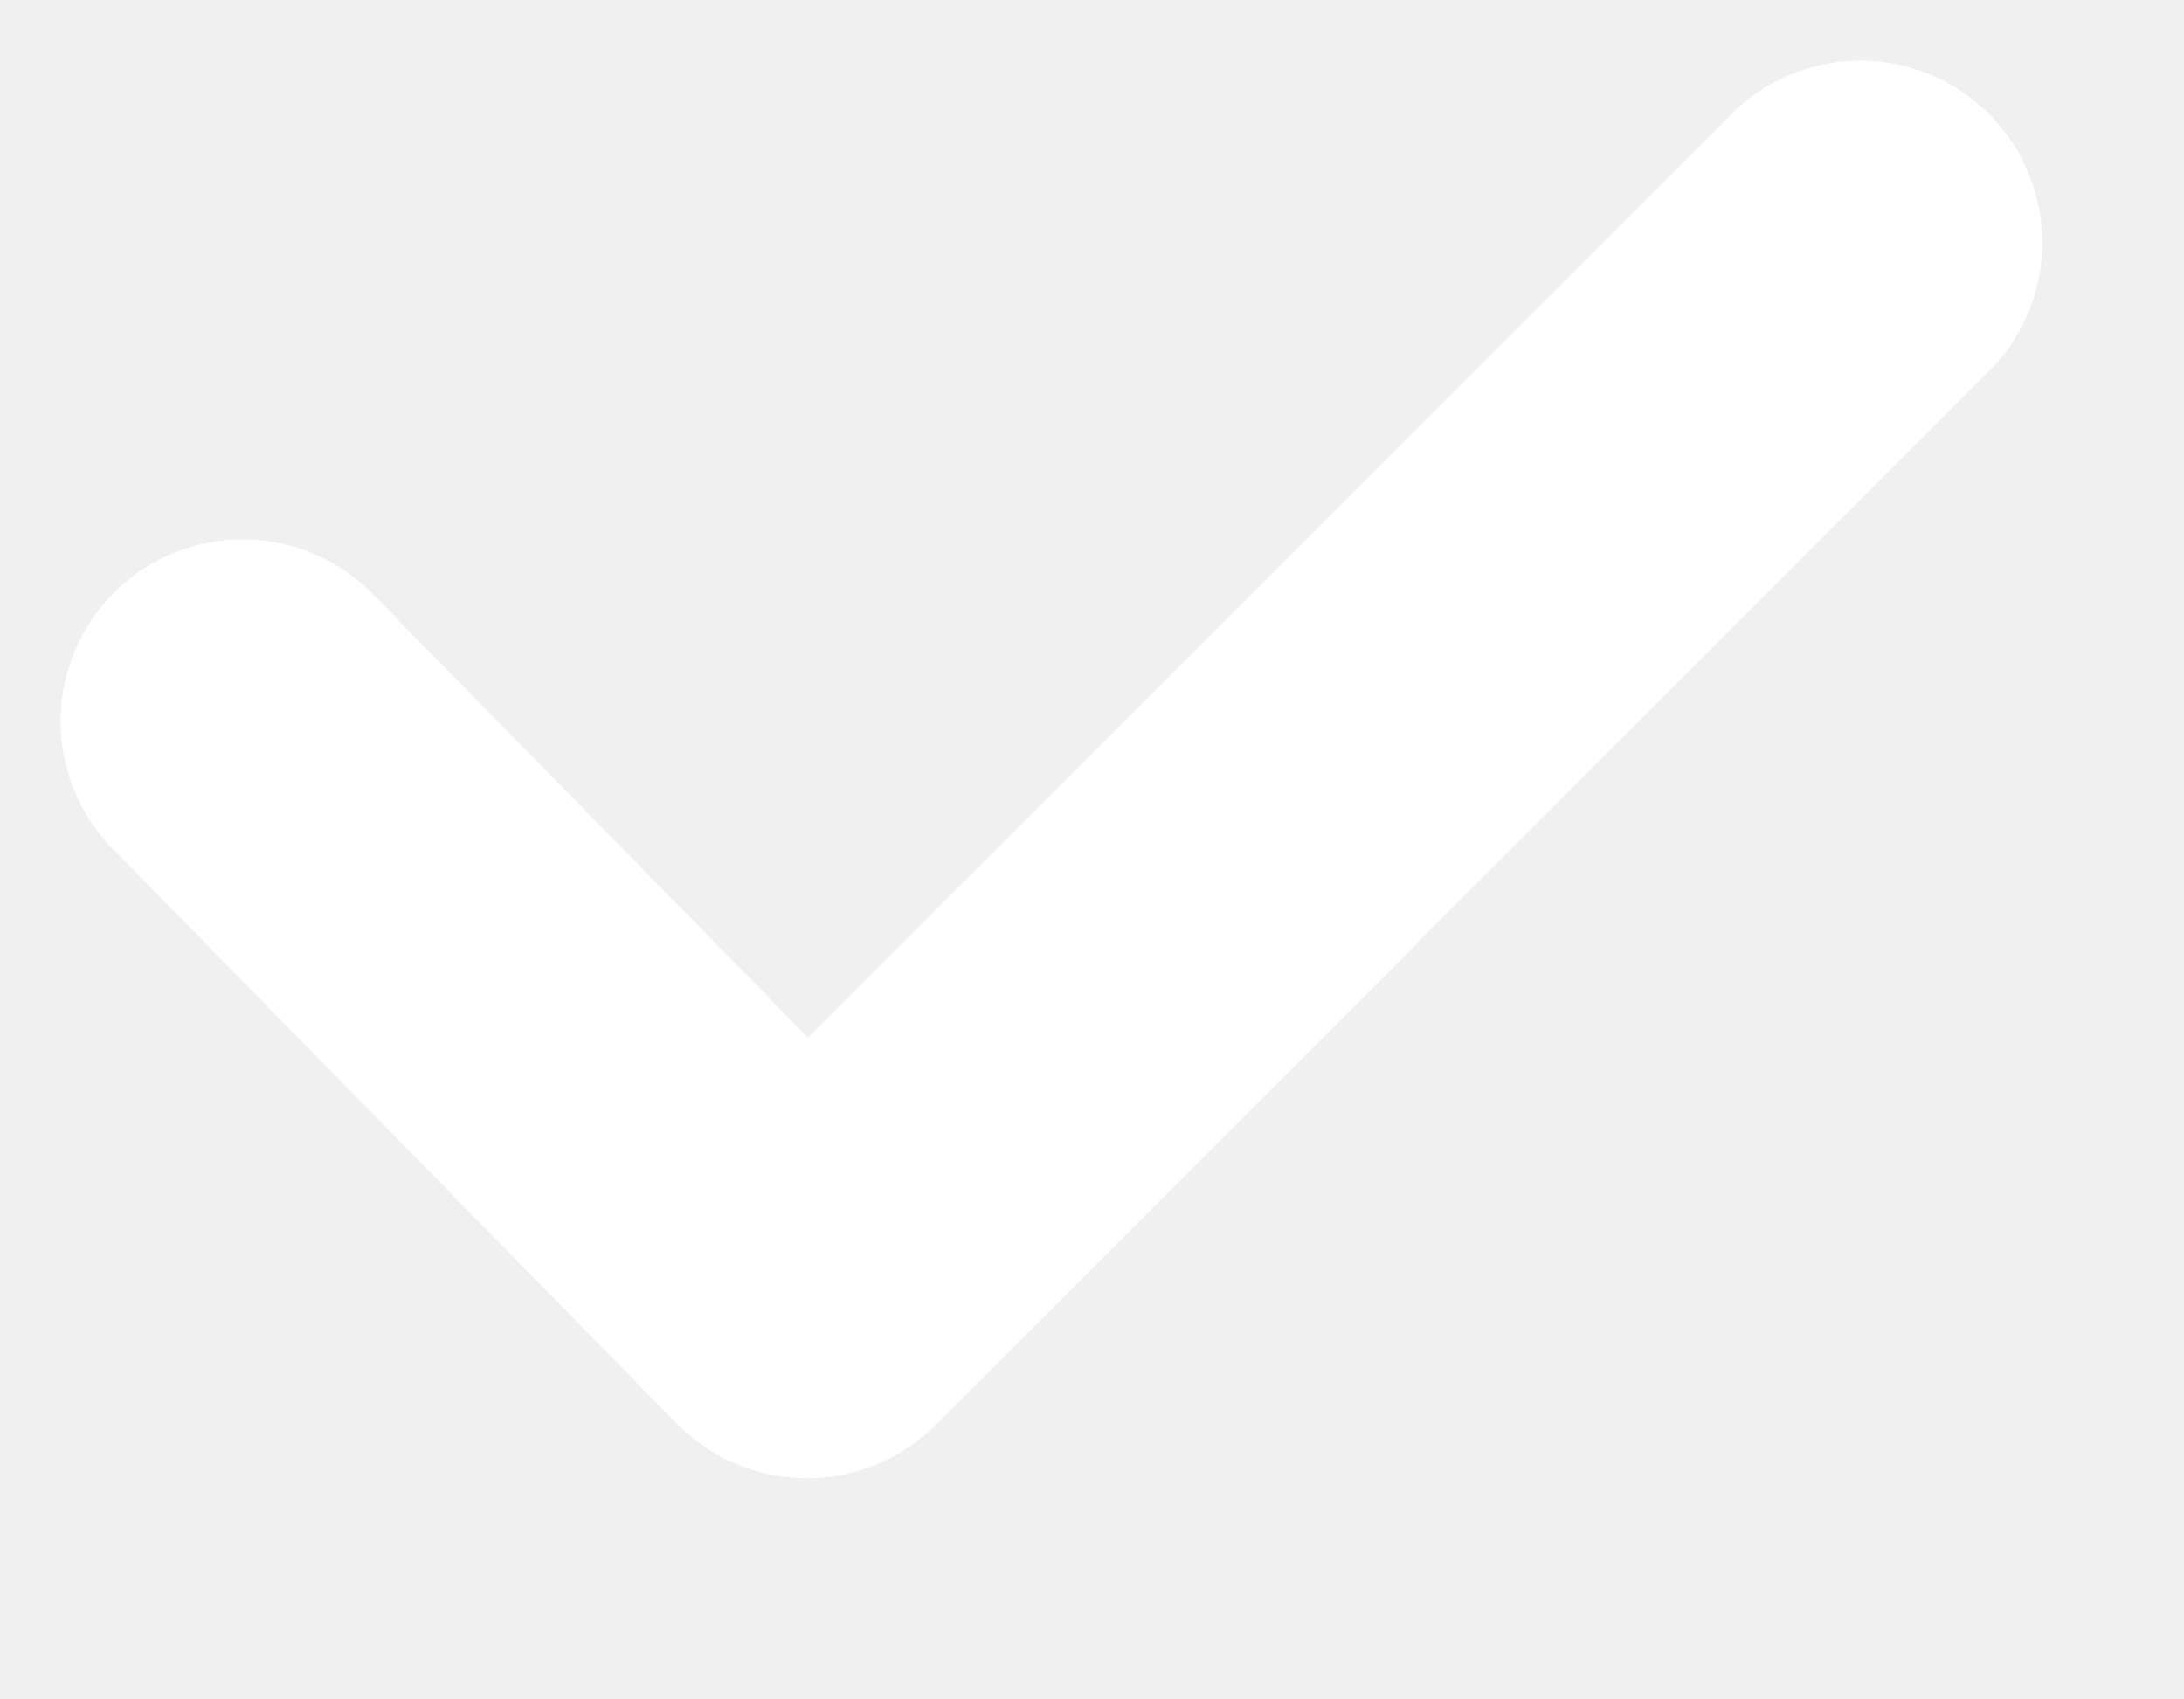
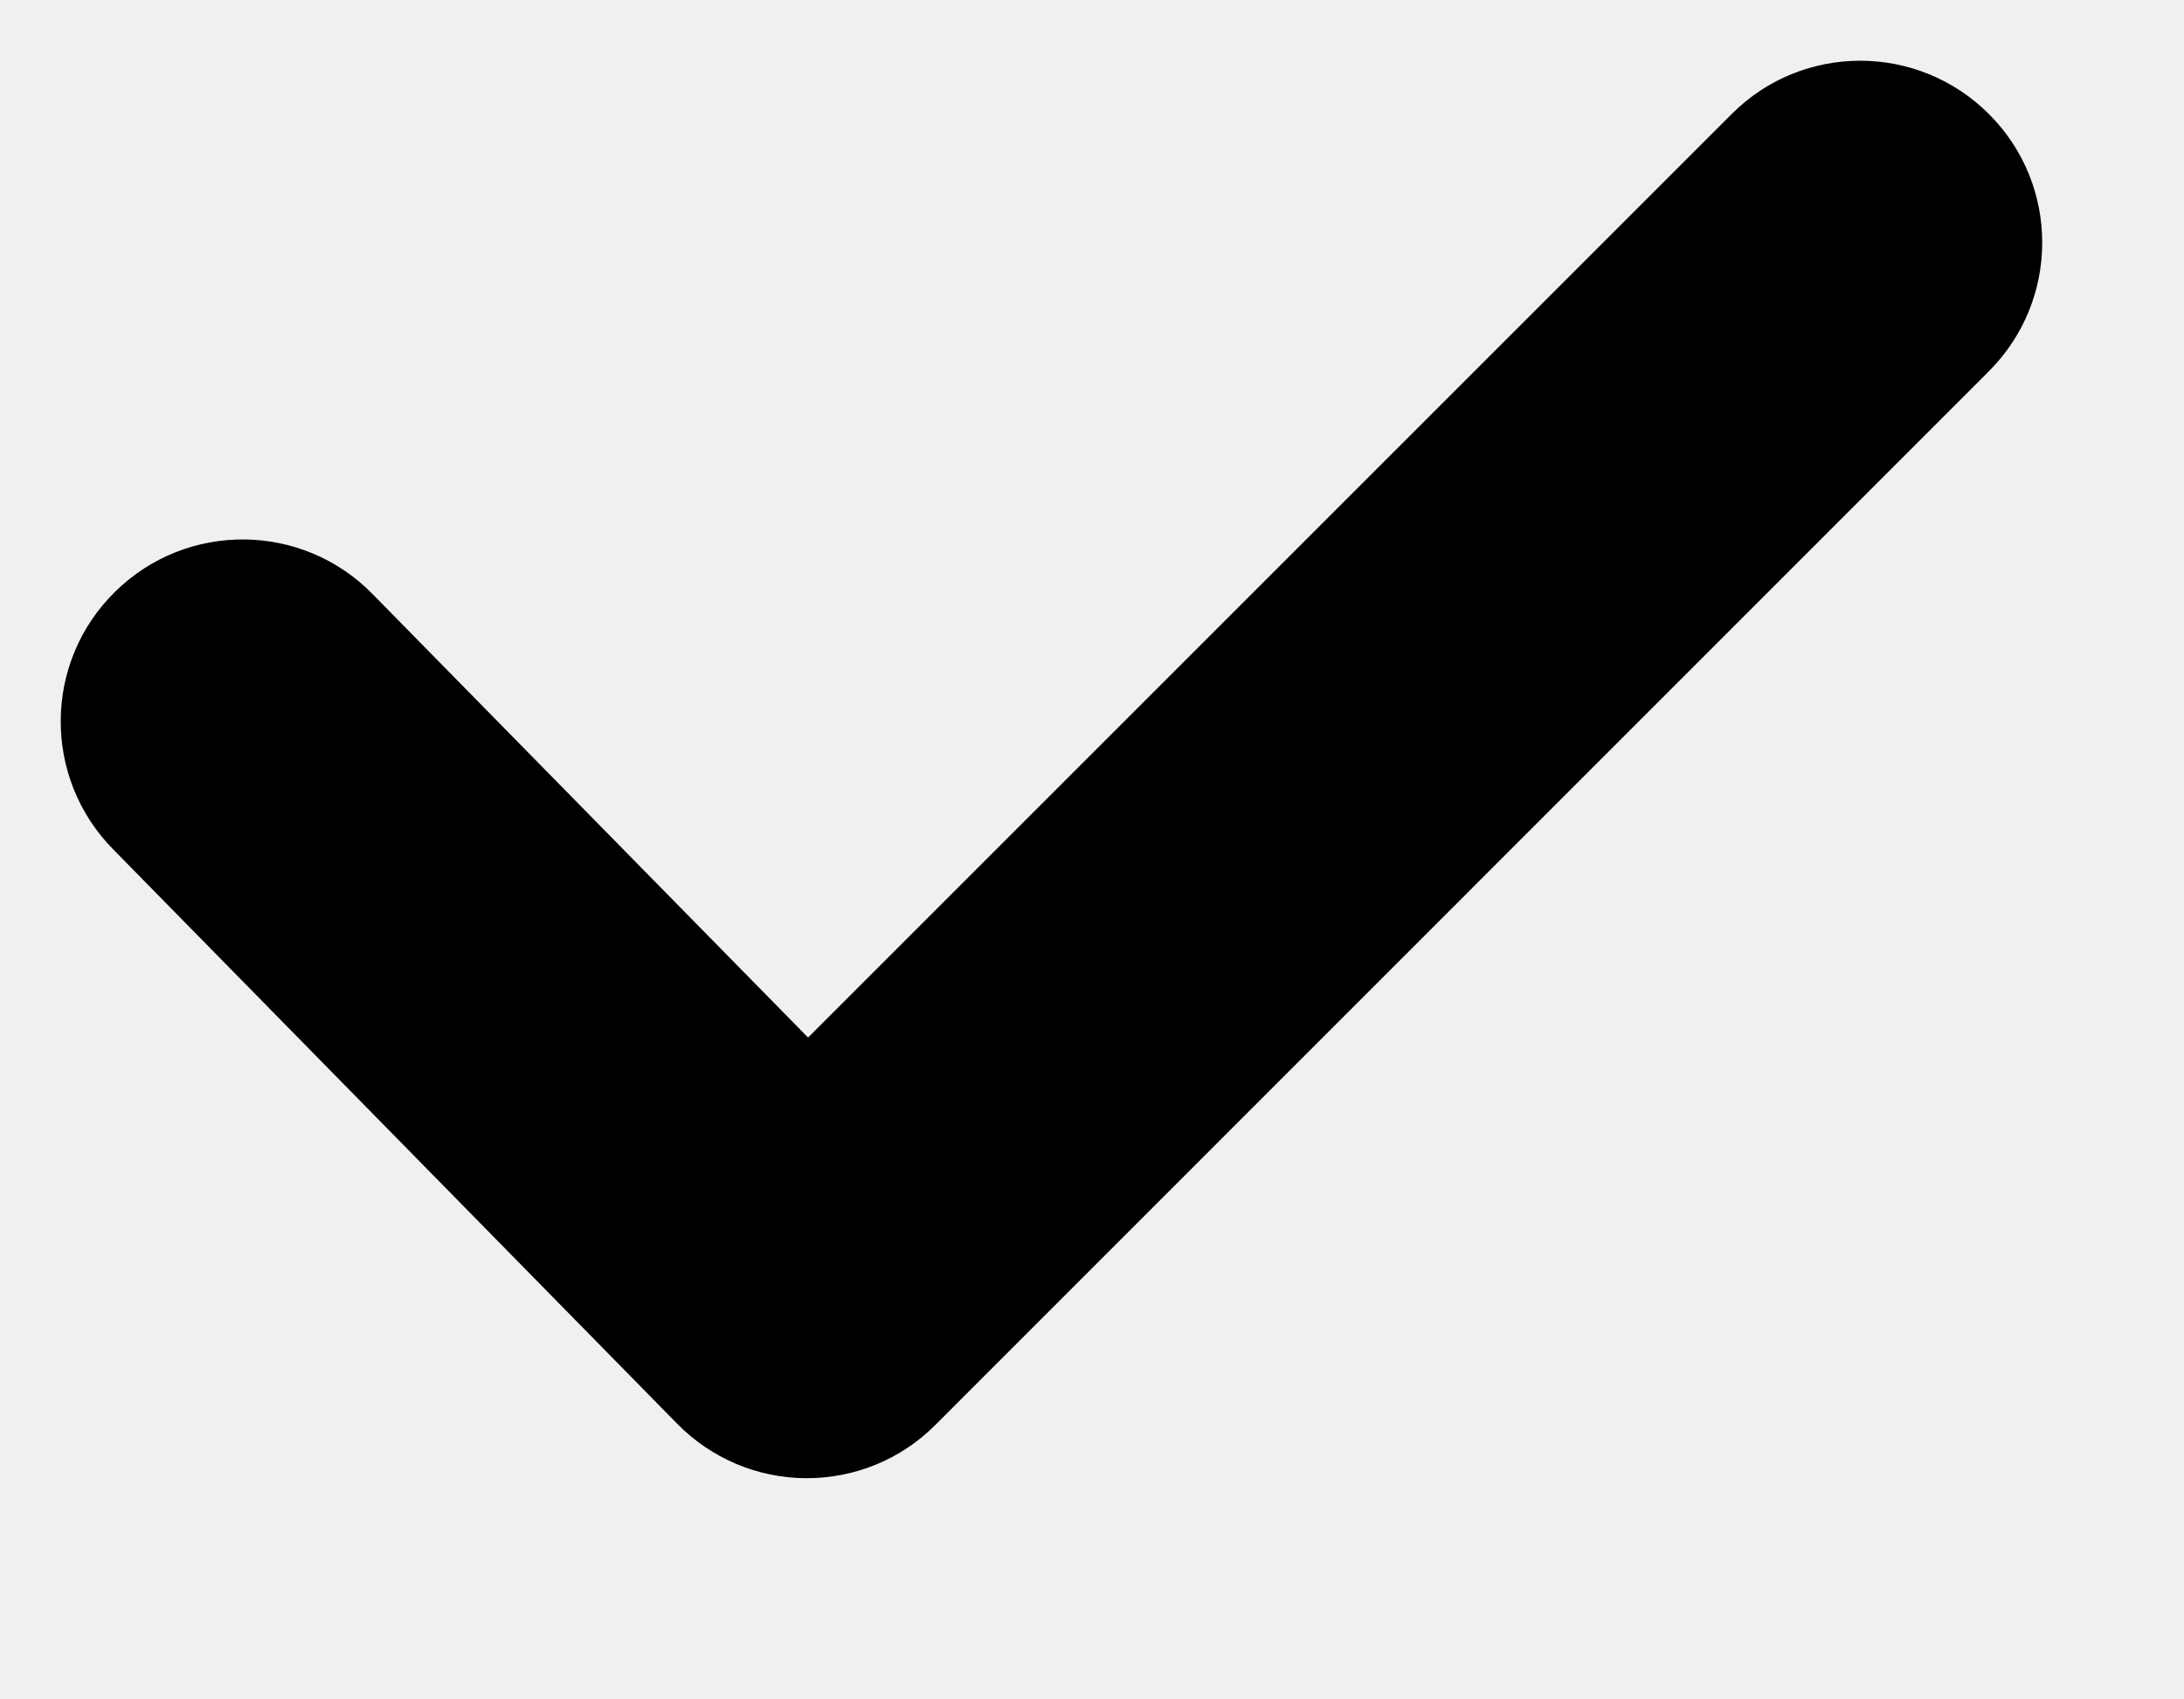
- <svg xmlns="http://www.w3.org/2000/svg" viewBox="0 0 9 7" fill="none">
-   <path d="M1 2.973L3.325 5.342L7.666 1" stroke="white" stroke-width="1.5" stroke-linecap="round" stroke-linejoin="round" />
+ <svg xmlns="http://www.w3.org/2000/svg" viewBox="0 0 9 7">
+   <path fill-rule="evenodd" clip-rule="evenodd" d="M8.196 0.47C8.489 0.762 8.489 1.237 8.196 1.53L3.855 5.872C3.714 6.014 3.522 6.093 3.321 6.092C3.121 6.091 2.93 6.01 2.79 5.867L0.465 3.499C0.175 3.203 0.179 2.728 0.475 2.438C0.77 2.148 1.245 2.152 1.535 2.448L3.33 4.276L7.136 0.47C7.428 0.177 7.903 0.177 8.196 0.47Z" />
</svg>
